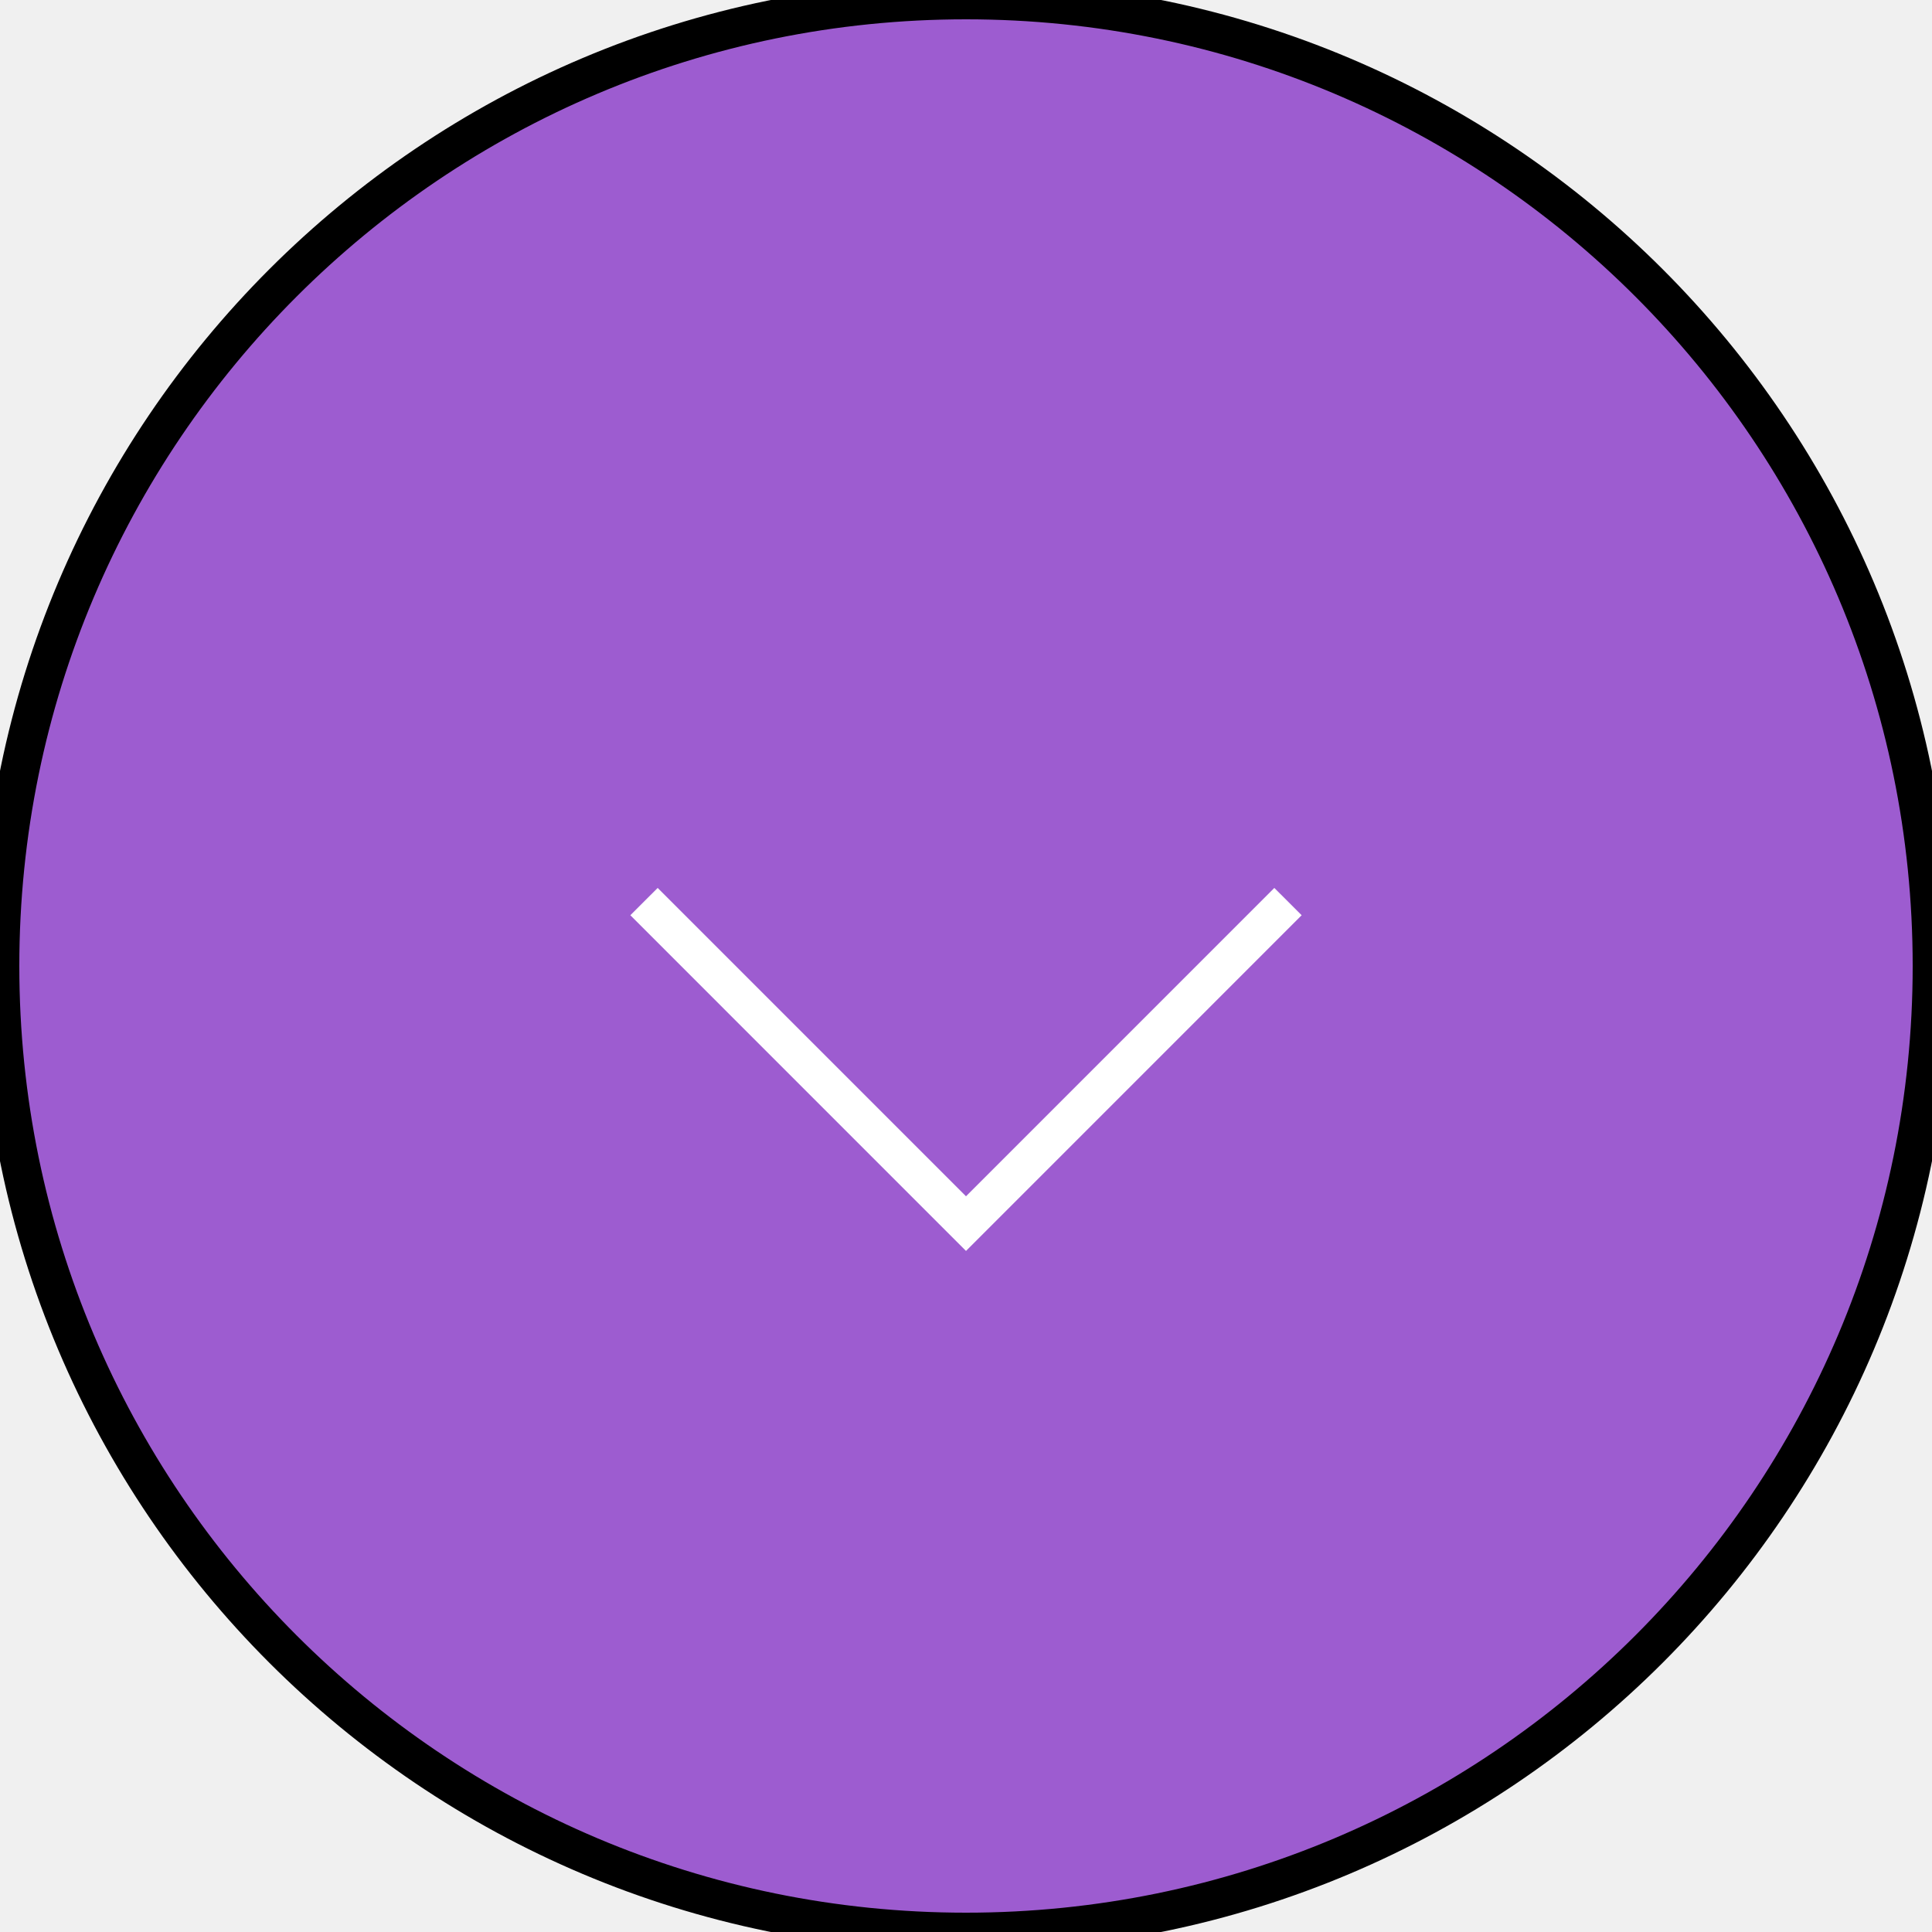
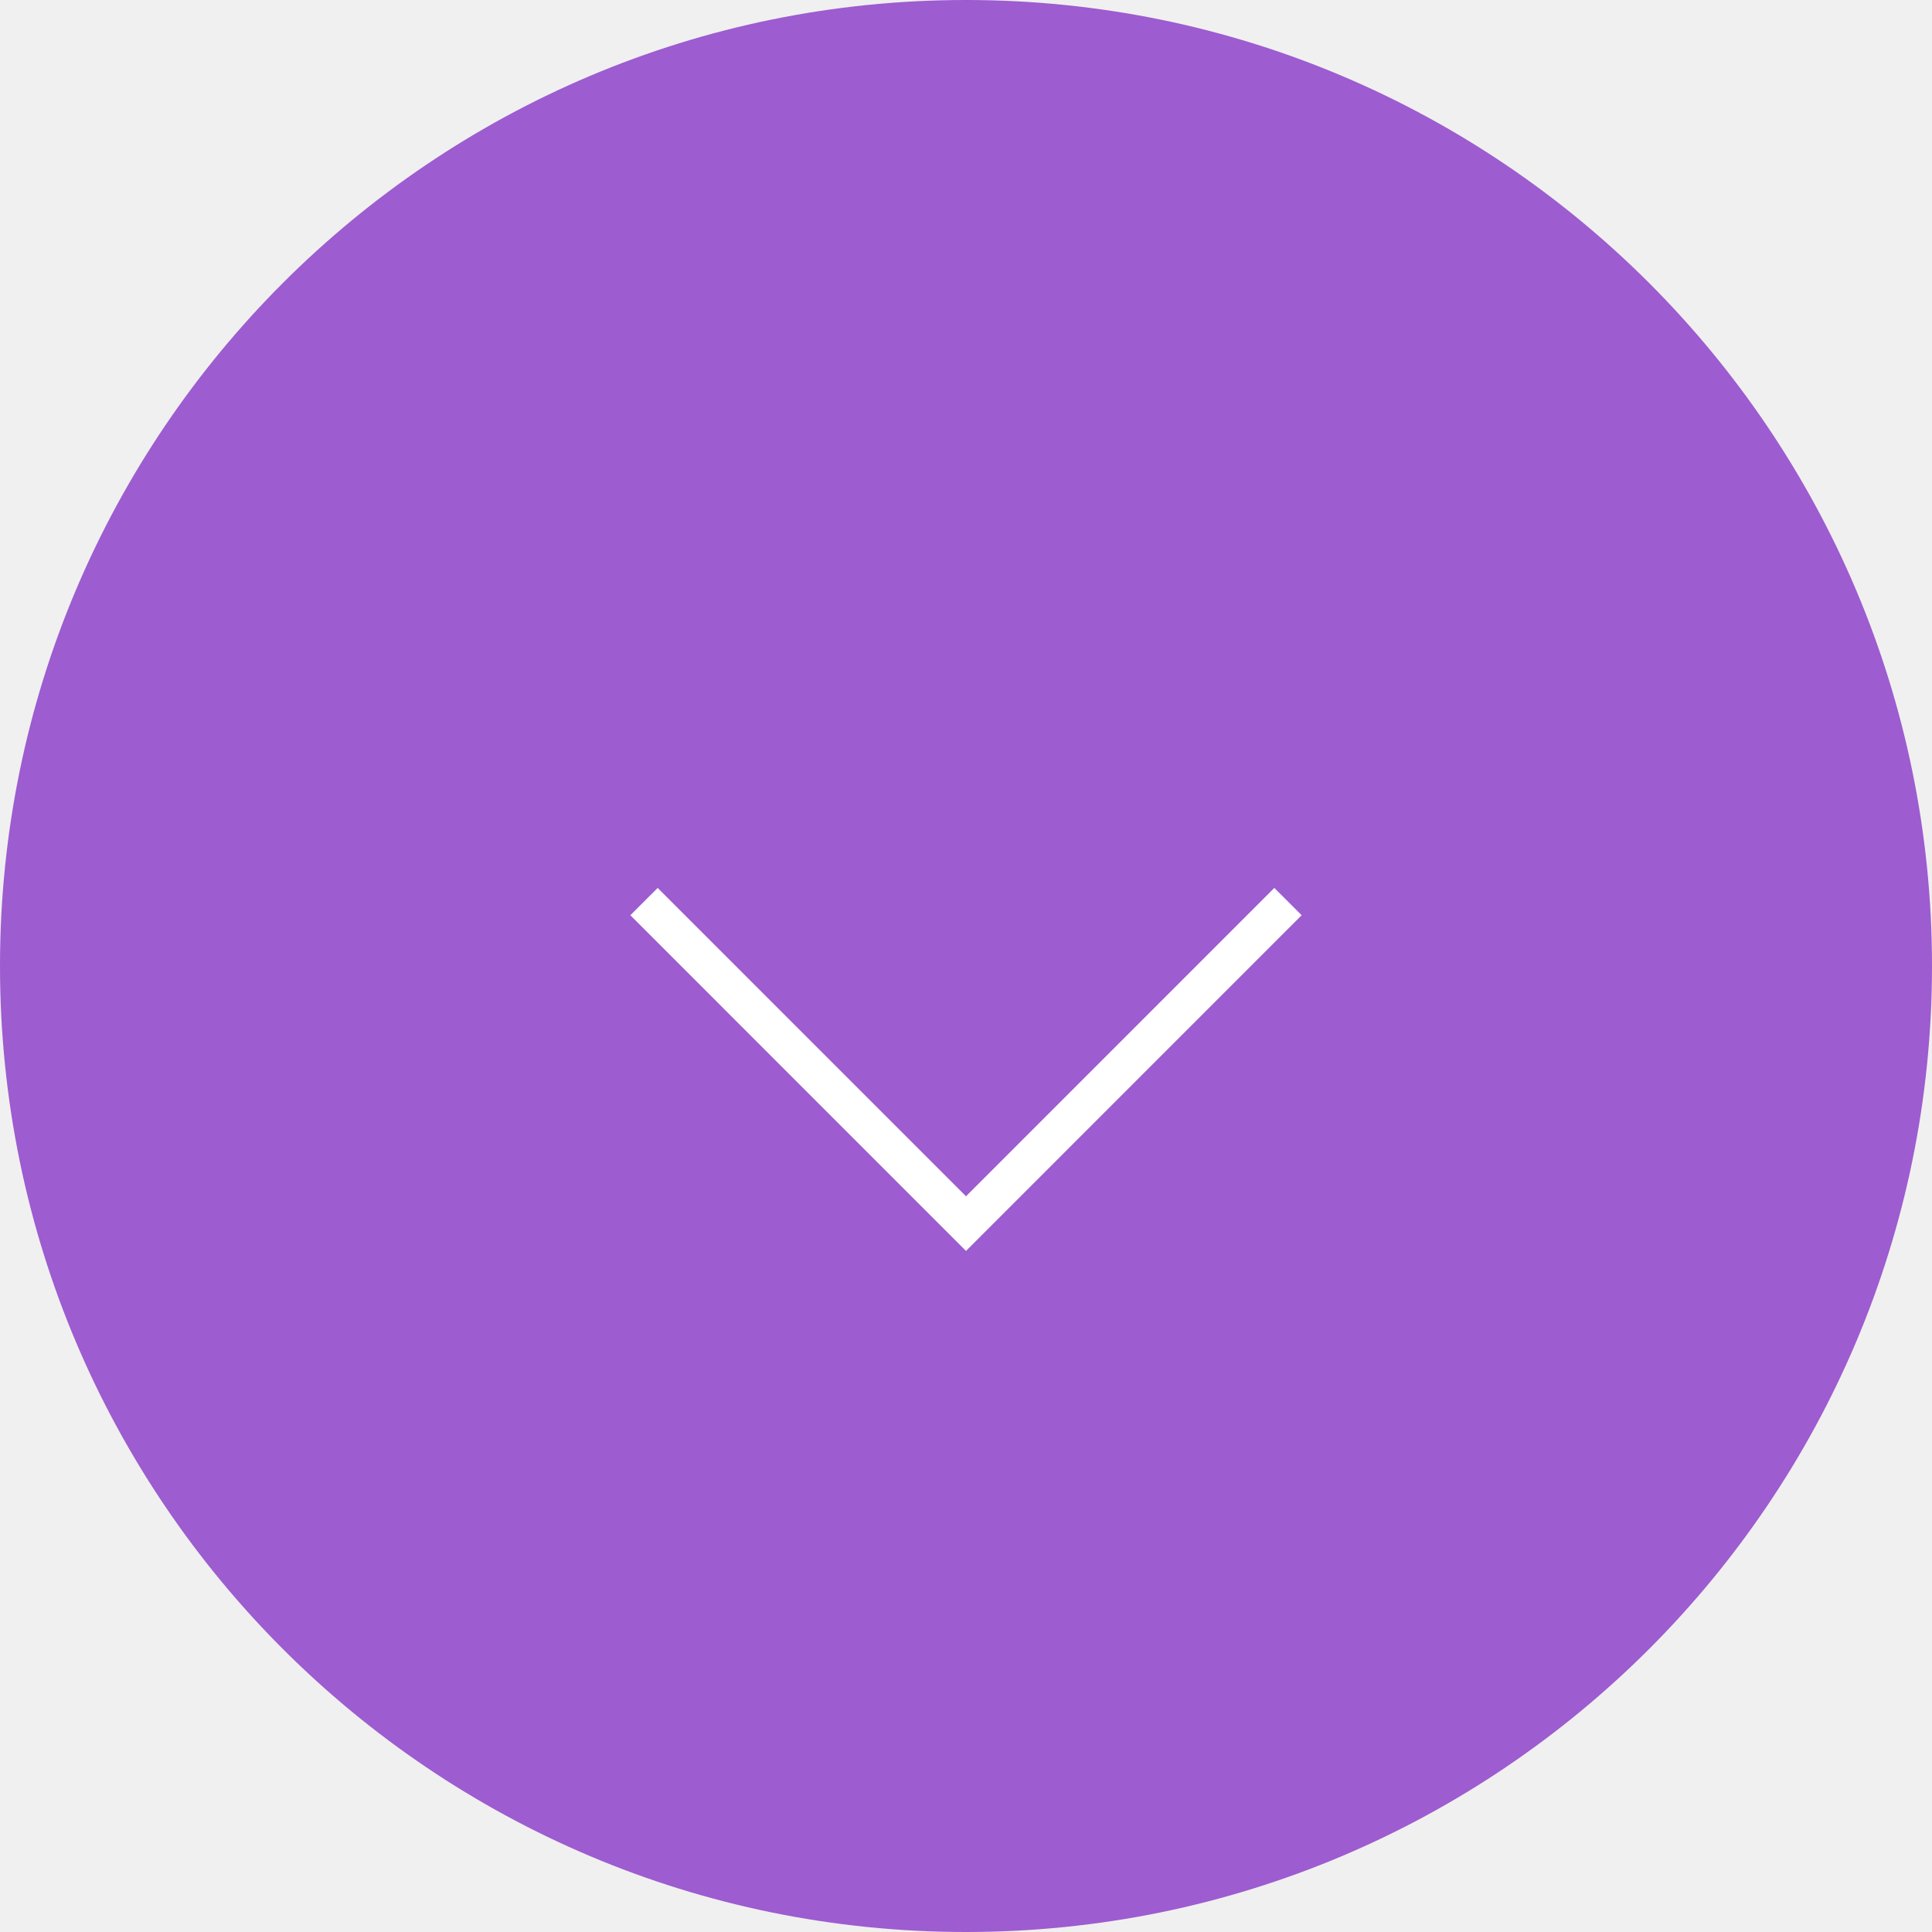
<svg xmlns="http://www.w3.org/2000/svg" width="50" height="50" viewBox="0 0 50 50" fill="none">
-   <path d="M50 25C50 38.807 38.807 50 25 50C11.193 50 0 38.807 0 25C0 11.193 11.193 0 25 0C38.807 0 50 11.193 50 25Z" fill="#9D5CD0" />
-   <path d="M50 25C50 38.807 38.807 50 25 50C11.193 50 0 38.807 0 25C0 11.193 11.193 0 25 0C38.807 0 50 11.193 50 25Z" stroke="black" />
+   <ellipse cx="25" cy="25" rx="25" ry="25" fill="#9D5CD0" />
  <path d="M33.333 23.333L25 31.667L16.667 23.333" stroke="white" />
</svg>
